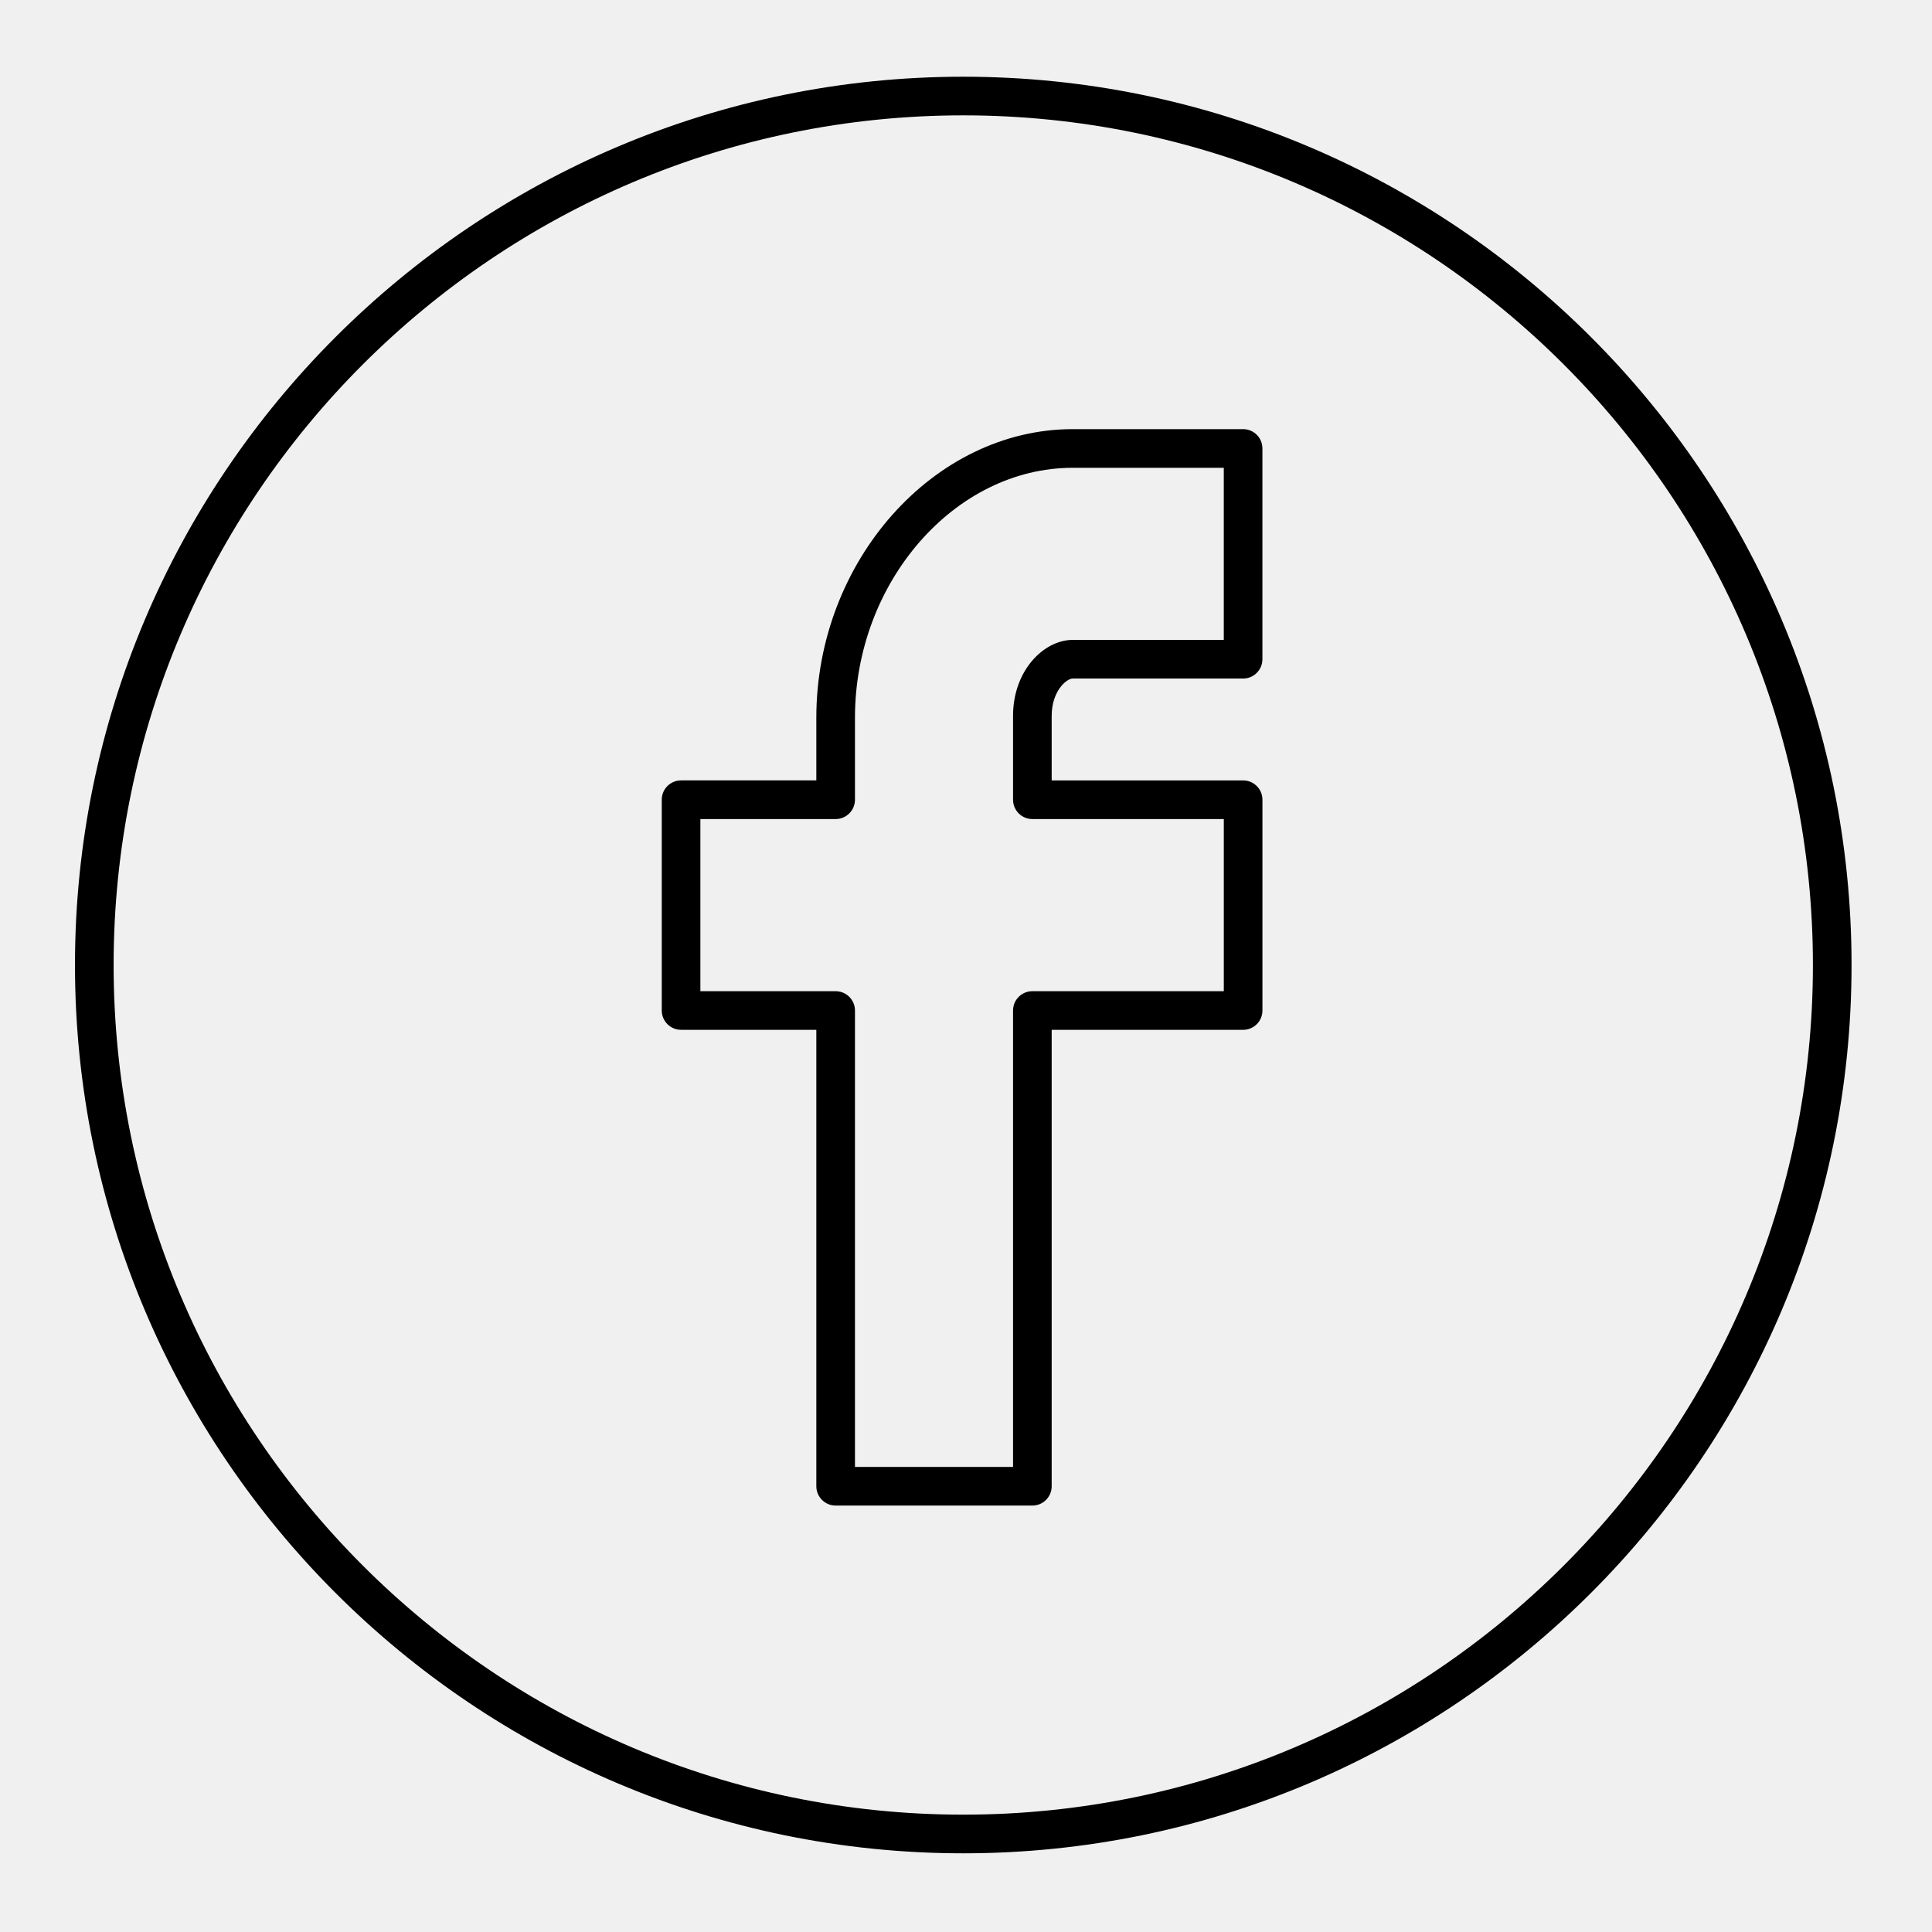
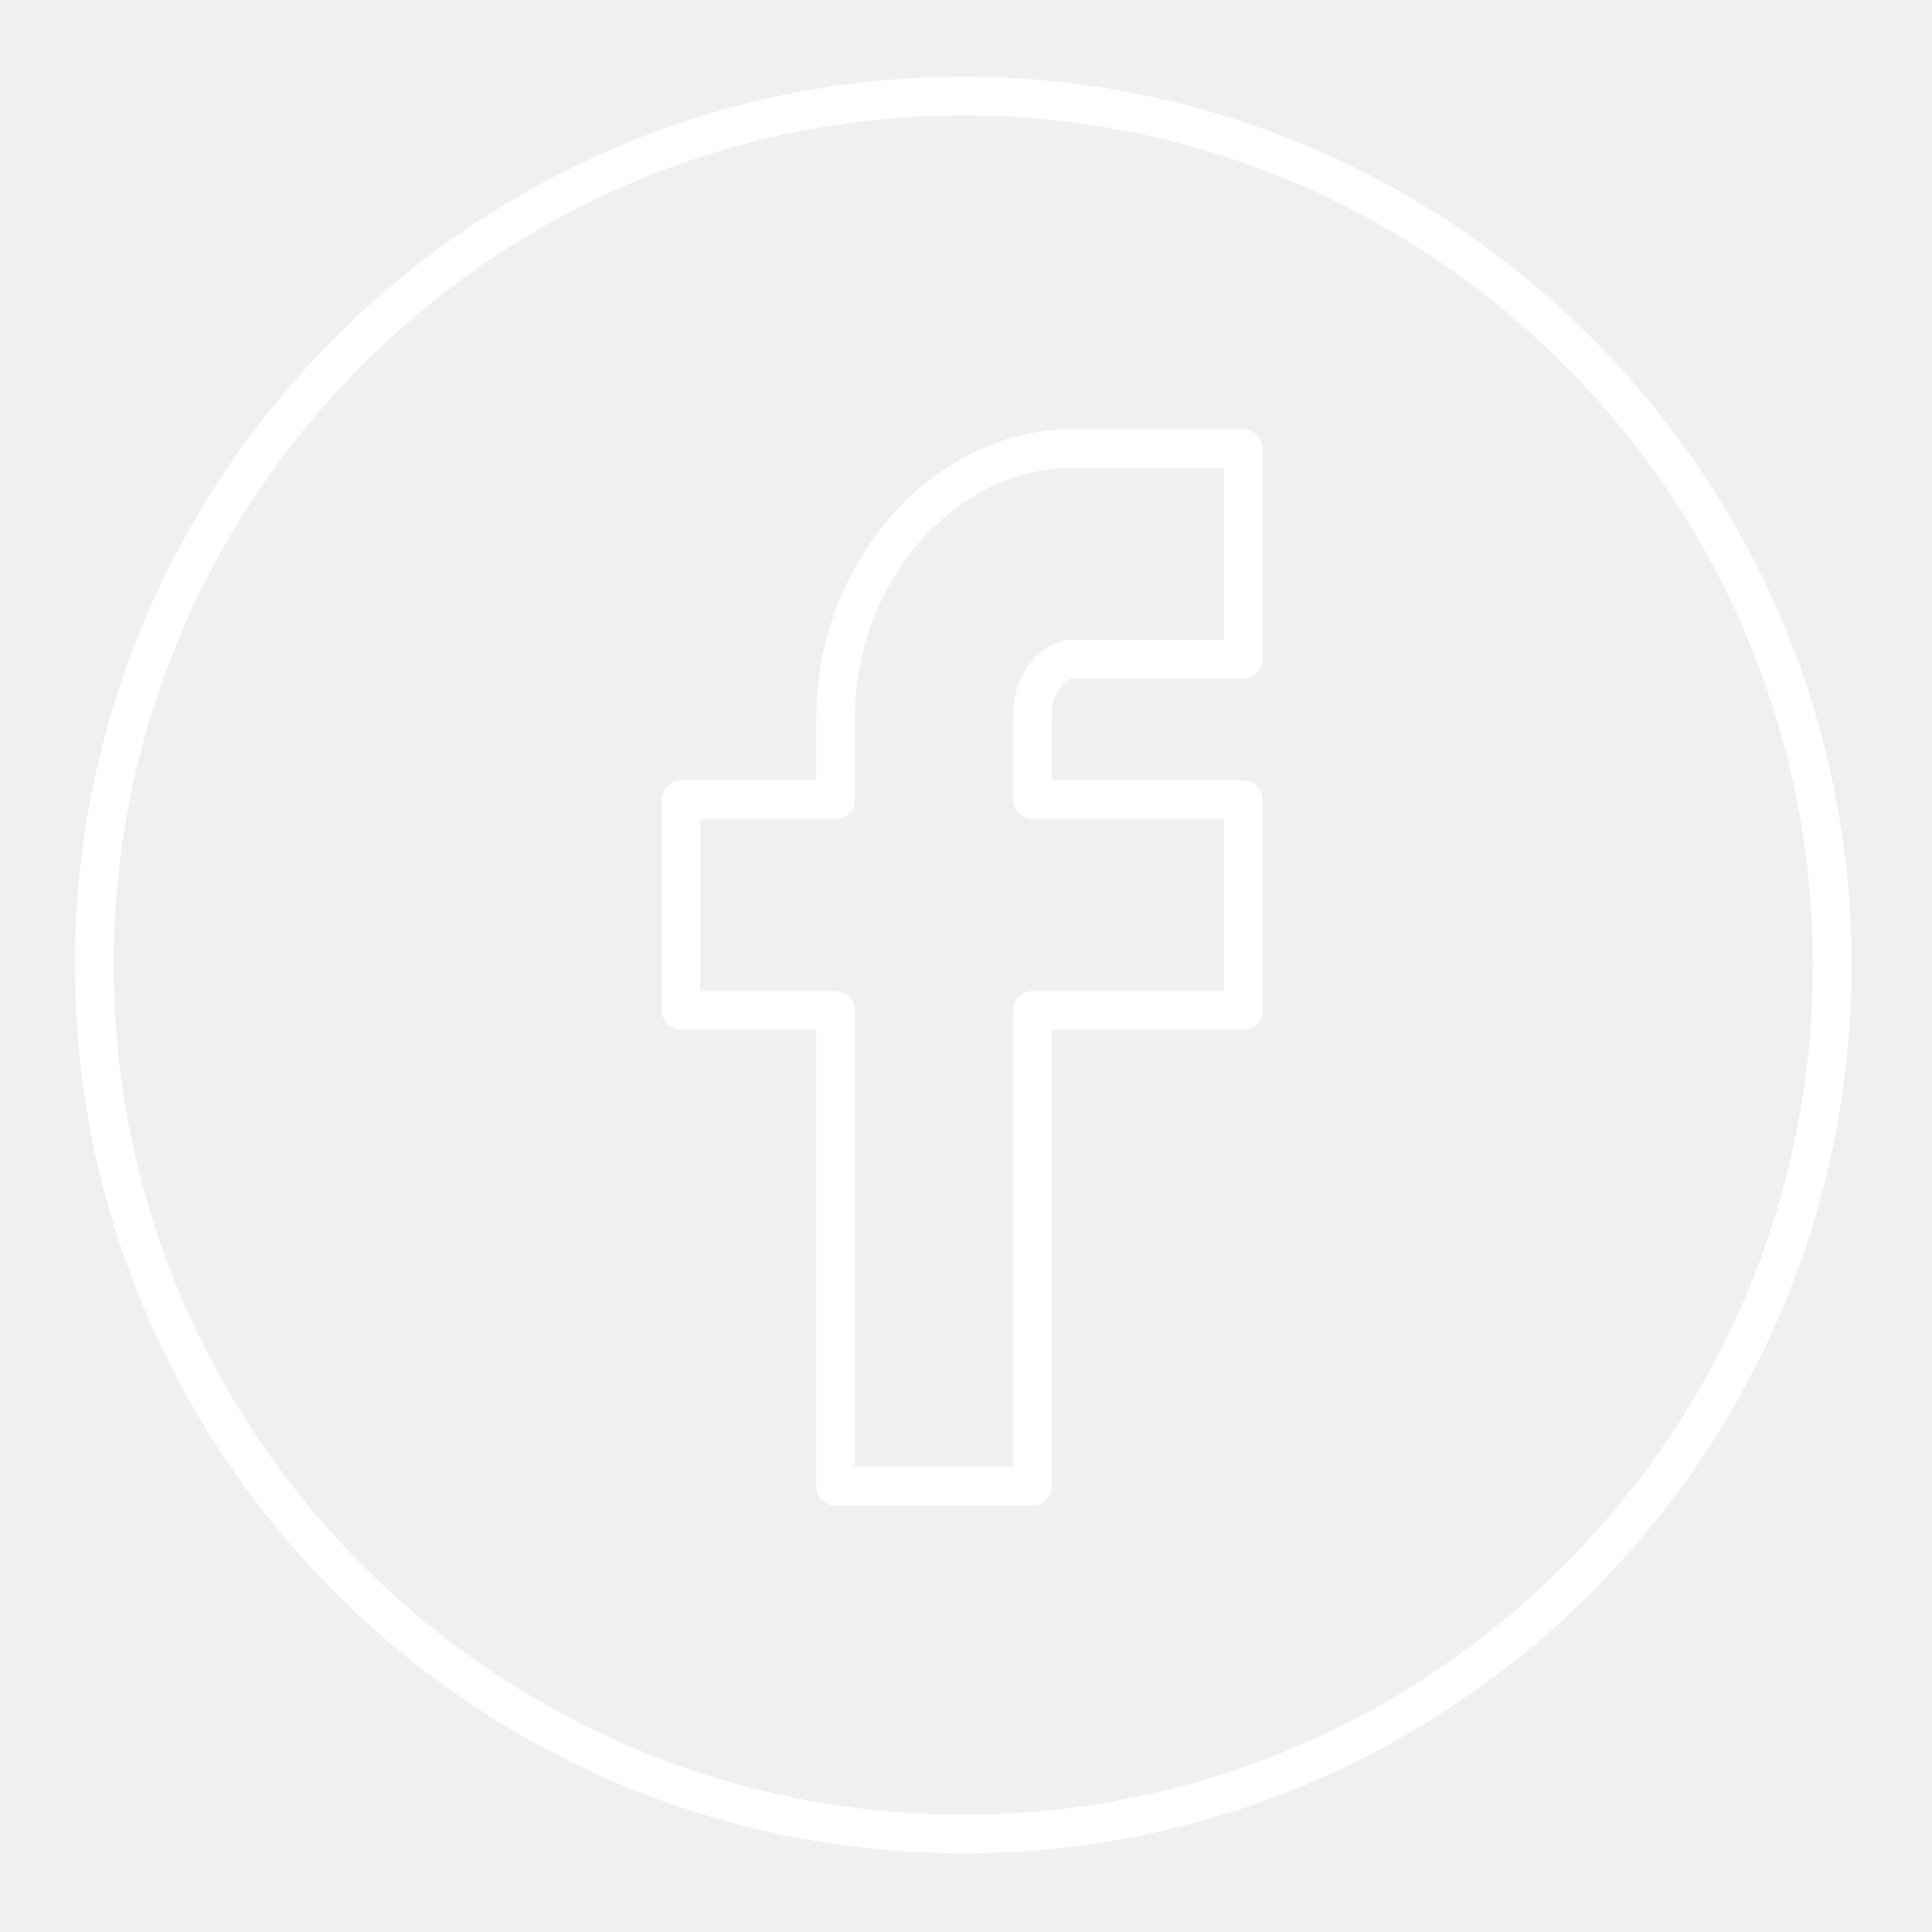
- <svg xmlns="http://www.w3.org/2000/svg" class="summa" enable-background="new 0 0 100 100" height="100px" id="Layer_1" version="1.1" viewBox="0 0 100 100" width="100px" xml:space="preserve">
+ <svg xmlns="http://www.w3.org/2000/svg" enable-background="new 0 0 100 100" height="100px" id="Layer_1" version="1.1" viewBox="0 0 100 100" width="100px" xml:space="preserve">
  <g>
-     <path d="M49.859,3.971c-25.353,0-45.978,20.625-45.978,45.978s20.625,45.978,45.978,45.978c25.352,0,45.977-20.625,45.977-45.978   S75.211,3.971,49.859,3.971z M49.859,93.926c-24.25,0-43.978-19.728-43.978-43.978S25.609,5.971,49.859,5.971   c24.249,0,43.977,19.728,43.977,43.978S74.108,93.926,49.859,93.926z" />
-     <path d="M64.343,22.212h-8.818c-7.194,0-13.272,6.837-13.272,14.931v3.25h-7.001c-0.552,0-1,0.448-1,1v10.91c0,0.552,0.448,1,1,1   h7.001v23.625c0,0.552,0.448,1,1,1h10.182c0.552,0,1-0.448,1-1V53.304h9.909c0.552,0,1-0.448,1-1v-10.91c0-0.552-0.448-1-1-1   h-9.909v-3.345c0-1.272,0.764-1.928,1.09-1.928h8.818c0.552,0,1-0.448,1-1V23.212C65.343,22.66,64.896,22.212,64.343,22.212z    M63.343,33.121h-7.818c-1.492,0-3.09,1.578-3.09,3.928v4.345c0,0.552,0.448,1,1,1h9.909v8.91h-9.909c-0.552,0-1,0.448-1,1v23.625   h-8.182V52.304c0-0.552-0.448-1-1-1h-7.001v-8.91h7.001c0.552,0,1-0.448,1-1v-4.25c0-7.009,5.162-12.931,11.272-12.931h7.818   V33.121z" />
+     <path d="M49.859,3.971c-25.353,0-45.978,20.625-45.978,45.978s20.625,45.978,45.978,45.978c25.352,0,45.977-20.625,45.977-45.978   S75.211,3.971,49.859,3.971z M49.859,93.926c-24.25,0-43.978-19.728-43.978-43.978S25.609,5.971,49.859,5.971   c24.249,0,43.977,19.728,43.977,43.978S74.108,93.926,49.859,93.926z" fill="#FFFFFF" />
+     <path d="M64.343,22.212h-8.818c-7.194,0-13.272,6.837-13.272,14.931v3.25h-7.001c-0.552,0-1,0.448-1,1v10.91c0,0.552,0.448,1,1,1   h7.001v23.625c0,0.552,0.448,1,1,1h10.182c0.552,0,1-0.448,1-1V53.304h9.909c0.552,0,1-0.448,1-1v-10.91c0-0.552-0.448-1-1-1   h-9.909v-3.345c0-1.272,0.764-1.928,1.09-1.928h8.818c0.552,0,1-0.448,1-1V23.212C65.343,22.66,64.896,22.212,64.343,22.212z    M63.343,33.121h-7.818c-1.492,0-3.09,1.578-3.09,3.928v4.345c0,0.552,0.448,1,1,1h9.909v8.91h-9.909c-0.552,0-1,0.448-1,1v23.625   h-8.182V52.304c0-0.552-0.448-1-1-1h-7.001v-8.91h7.001c0.552,0,1-0.448,1-1v-4.25c0-7.009,5.162-12.931,11.272-12.931h7.818   V33.121z" fill="#FFFFFF" />
  </g>
</svg>
